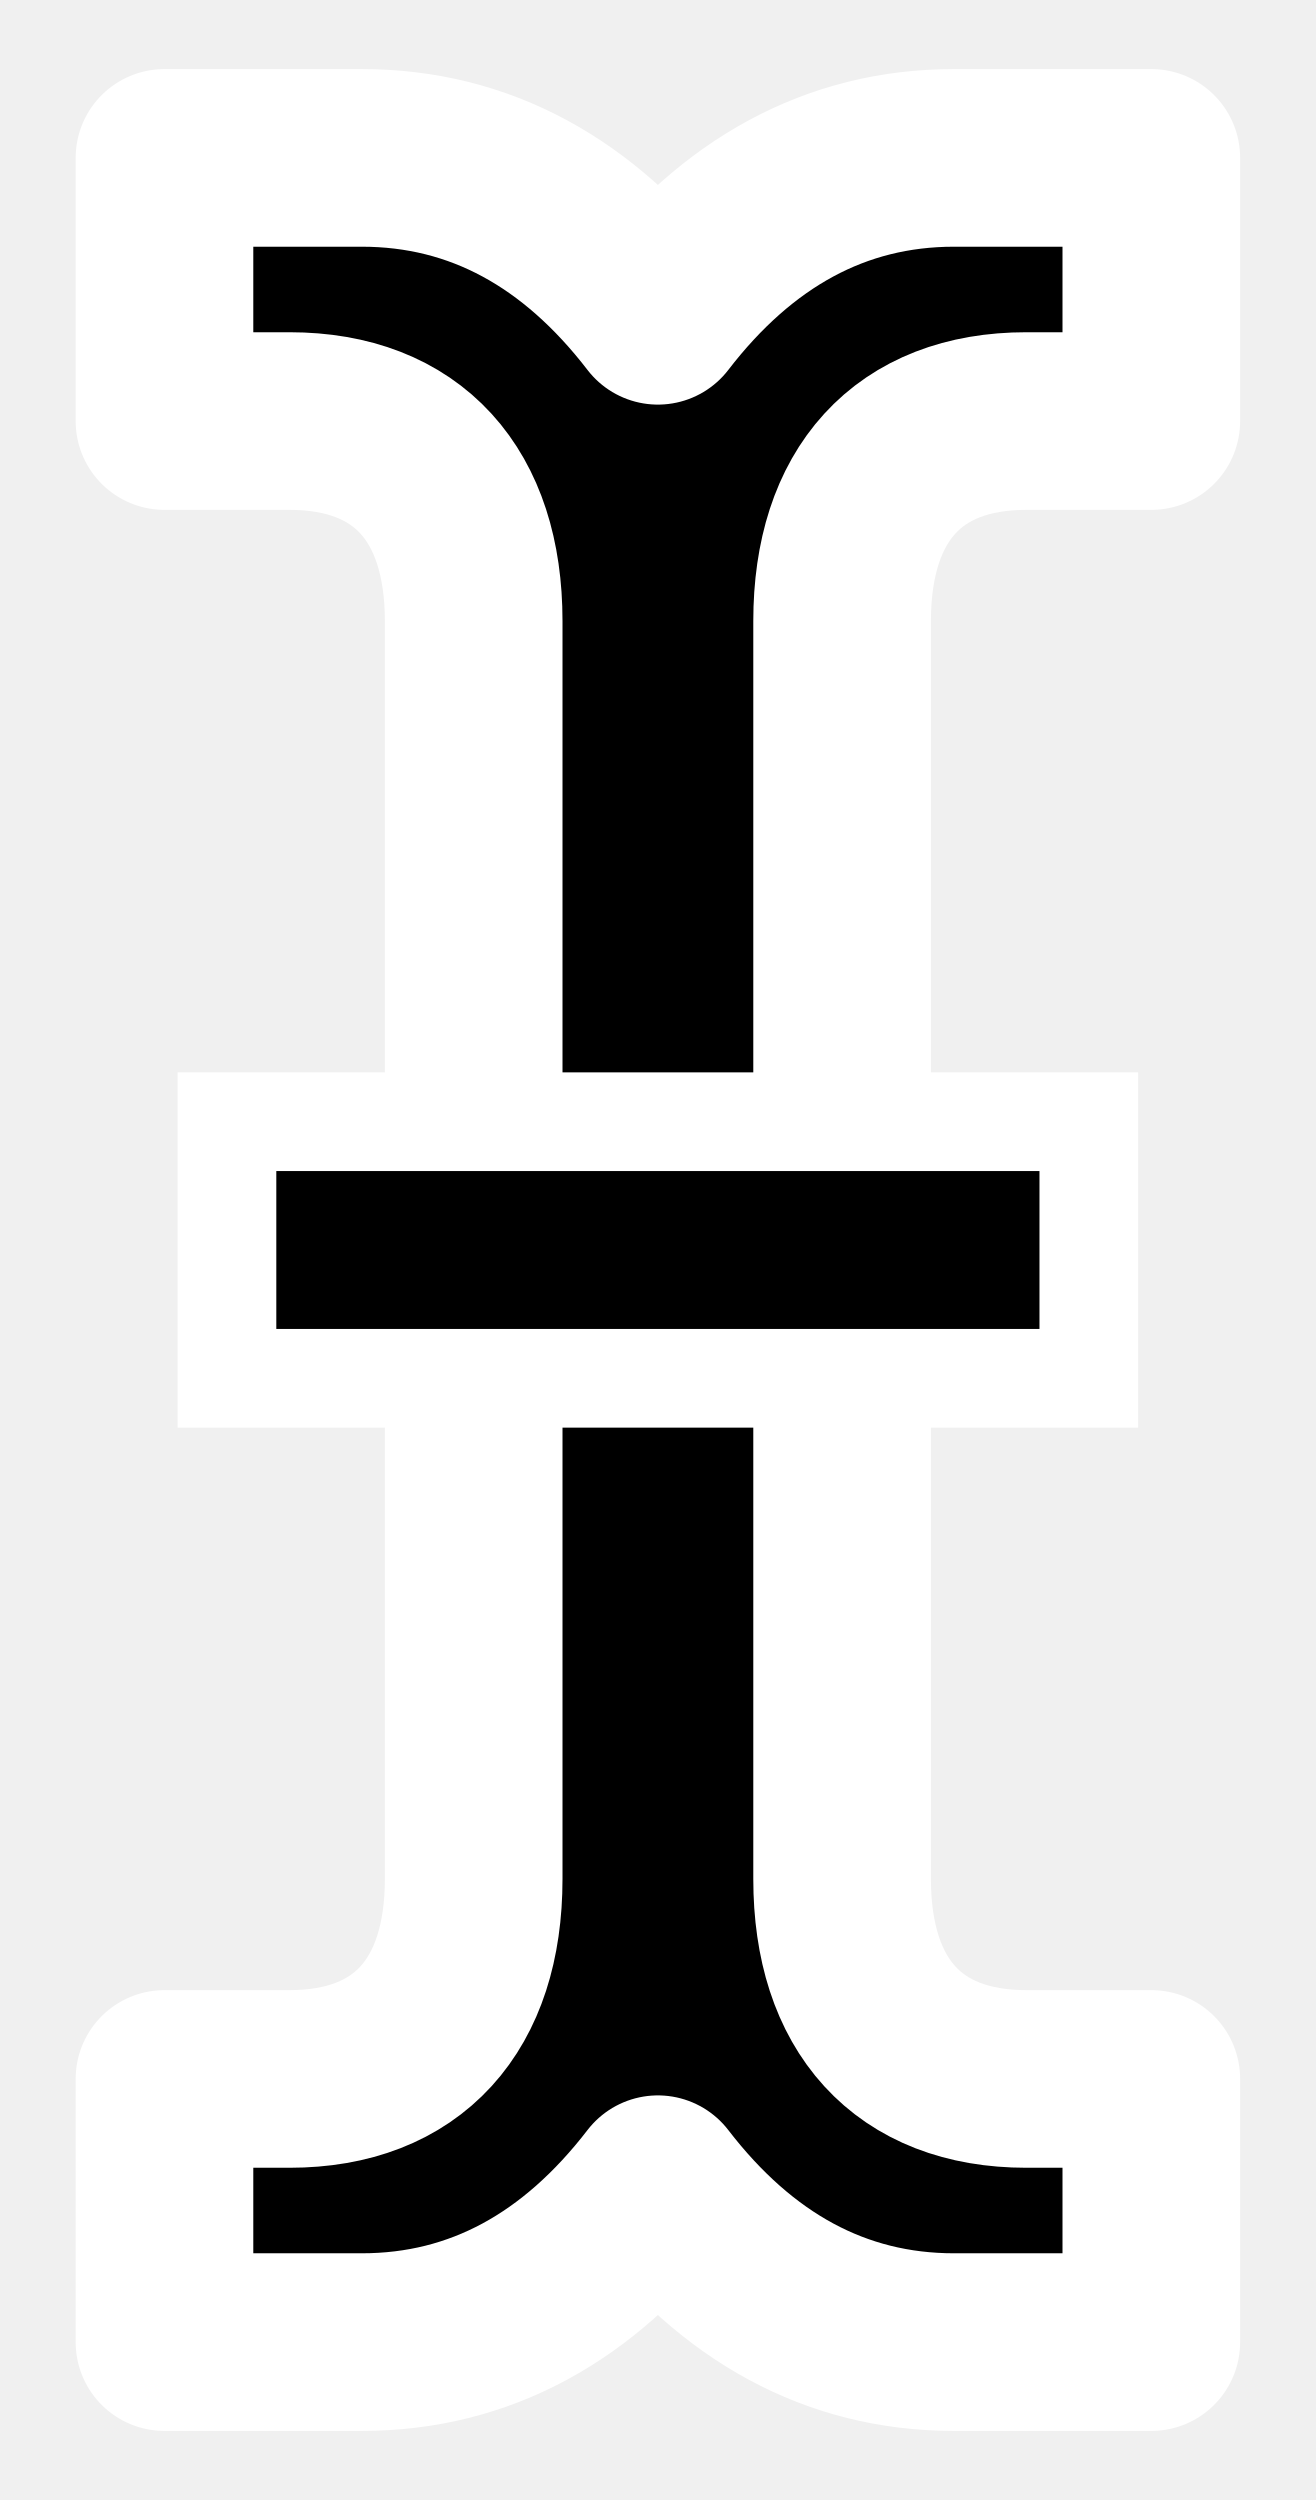
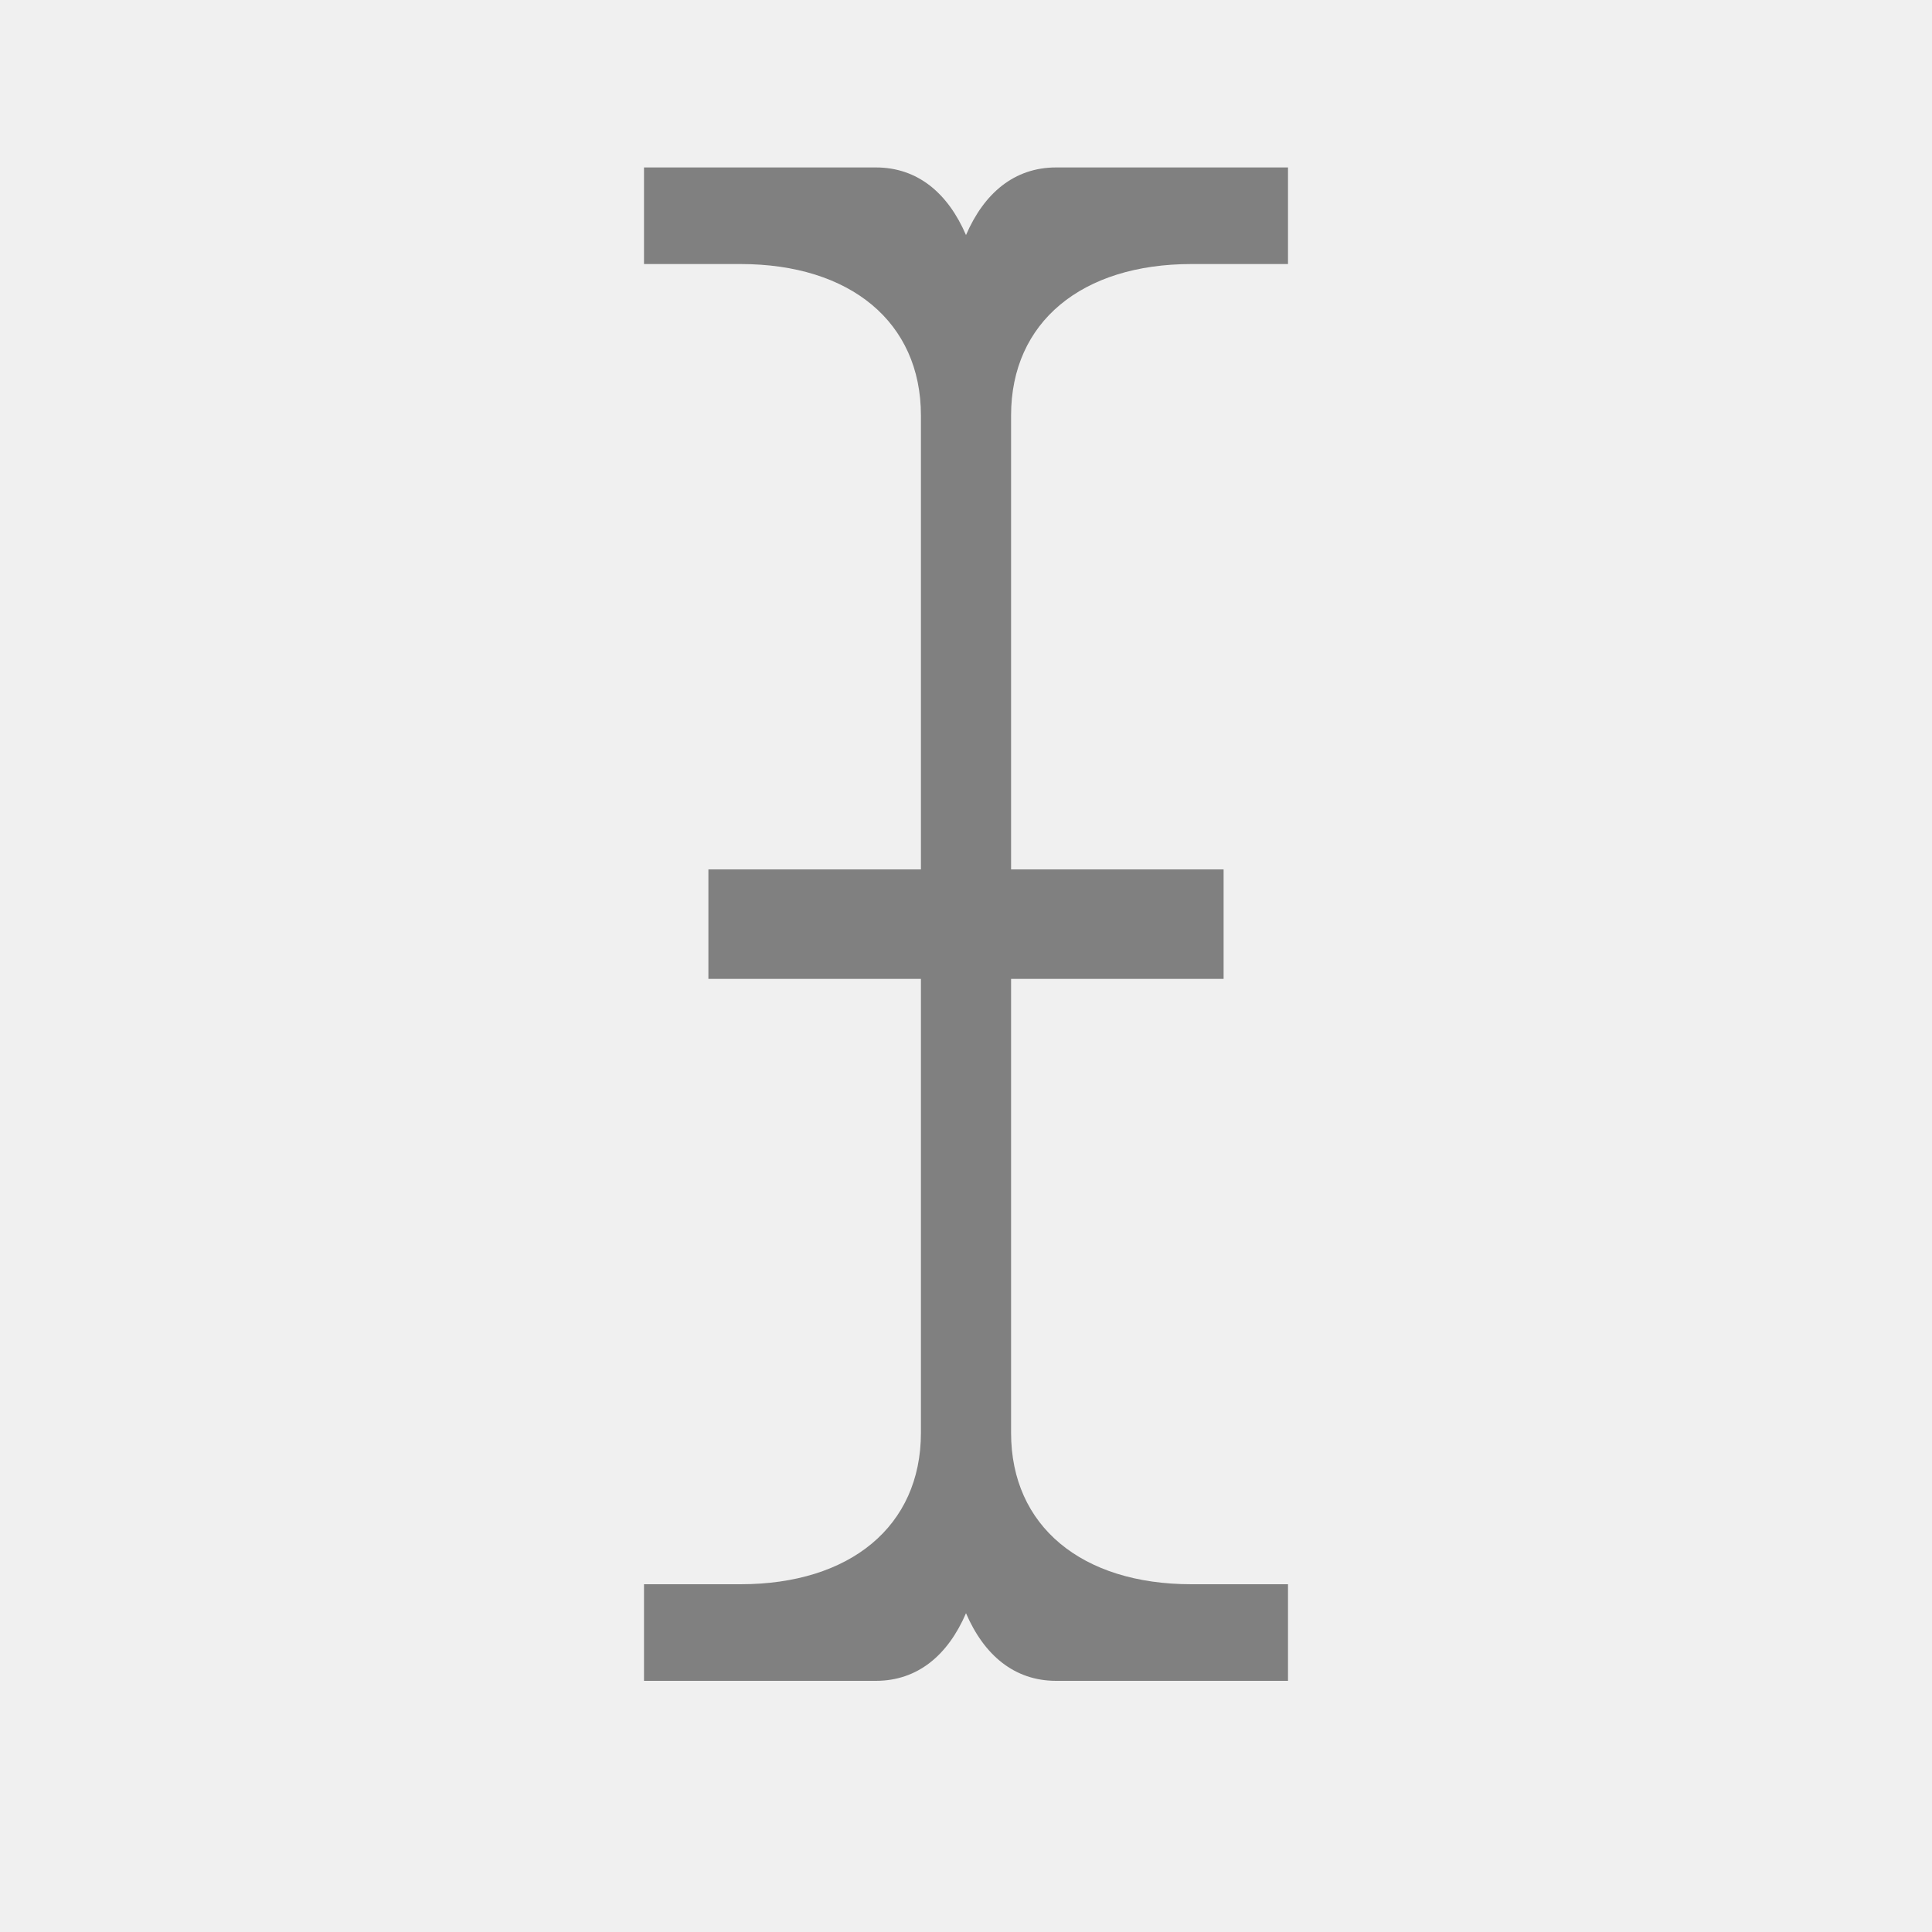
- <svg xmlns="http://www.w3.org/2000/svg" width="10" height="19" viewBox="0 0 10 19">
-   <path d="M1.25 1.2h1.5c.9 0 1.65.42 2.25 1.2.6-.78 1.35-1.2 2.25-1.2h1.5v2h-.95c-.9 0-1.4.56-1.4 1.52v9.56c0 .96.5 1.52 1.4 1.52h.95v2h-1.5c-.9 0-1.65-.42-2.25-1.2-.6.78-1.35 1.2-2.25 1.2h-1.5v-2h.95c.9 0 1.4-.56 1.4-1.52V4.72c0-.96-.5-1.52-1.4-1.52h-.95Z" fill="#000" stroke="#fff" stroke-width="1.35" stroke-linejoin="round" />
-   <path d="M2.7 9.5h4.6" fill="none" stroke="#fff" stroke-width="2.7" stroke-linecap="square" />
-   <path d="M2.7 9.5h4.6" fill="none" stroke="#000" stroke-width="1.2" stroke-linecap="square" />
+ <svg xmlns="http://www.w3.org/2000/svg" width="24" height="24" viewBox="0 0 30 30">
+   <path d="M10 2.6h3.6c.65 0 1.12.4 1.4 1.05.28-.65.75-1.05 1.4-1.05H20v1.5h-1.5c-1.7 0-2.8.9-2.8 2.35v7.05H19v1.7h-3.3v7.05c0 1.45 1.1 2.35 2.8 2.35H20v1.5h-3.6c-.65 0-1.12-.4-1.4-1.05-.28.65-.75 1.05-1.4 1.05H10v-1.5h1.5c1.7 0 2.8-.9 2.8-2.35V15.2H11v-1.7h3.3V6.45c0-1.45-1.1-2.35-2.8-2.35H10Z" fill="#808080" />
</svg>
